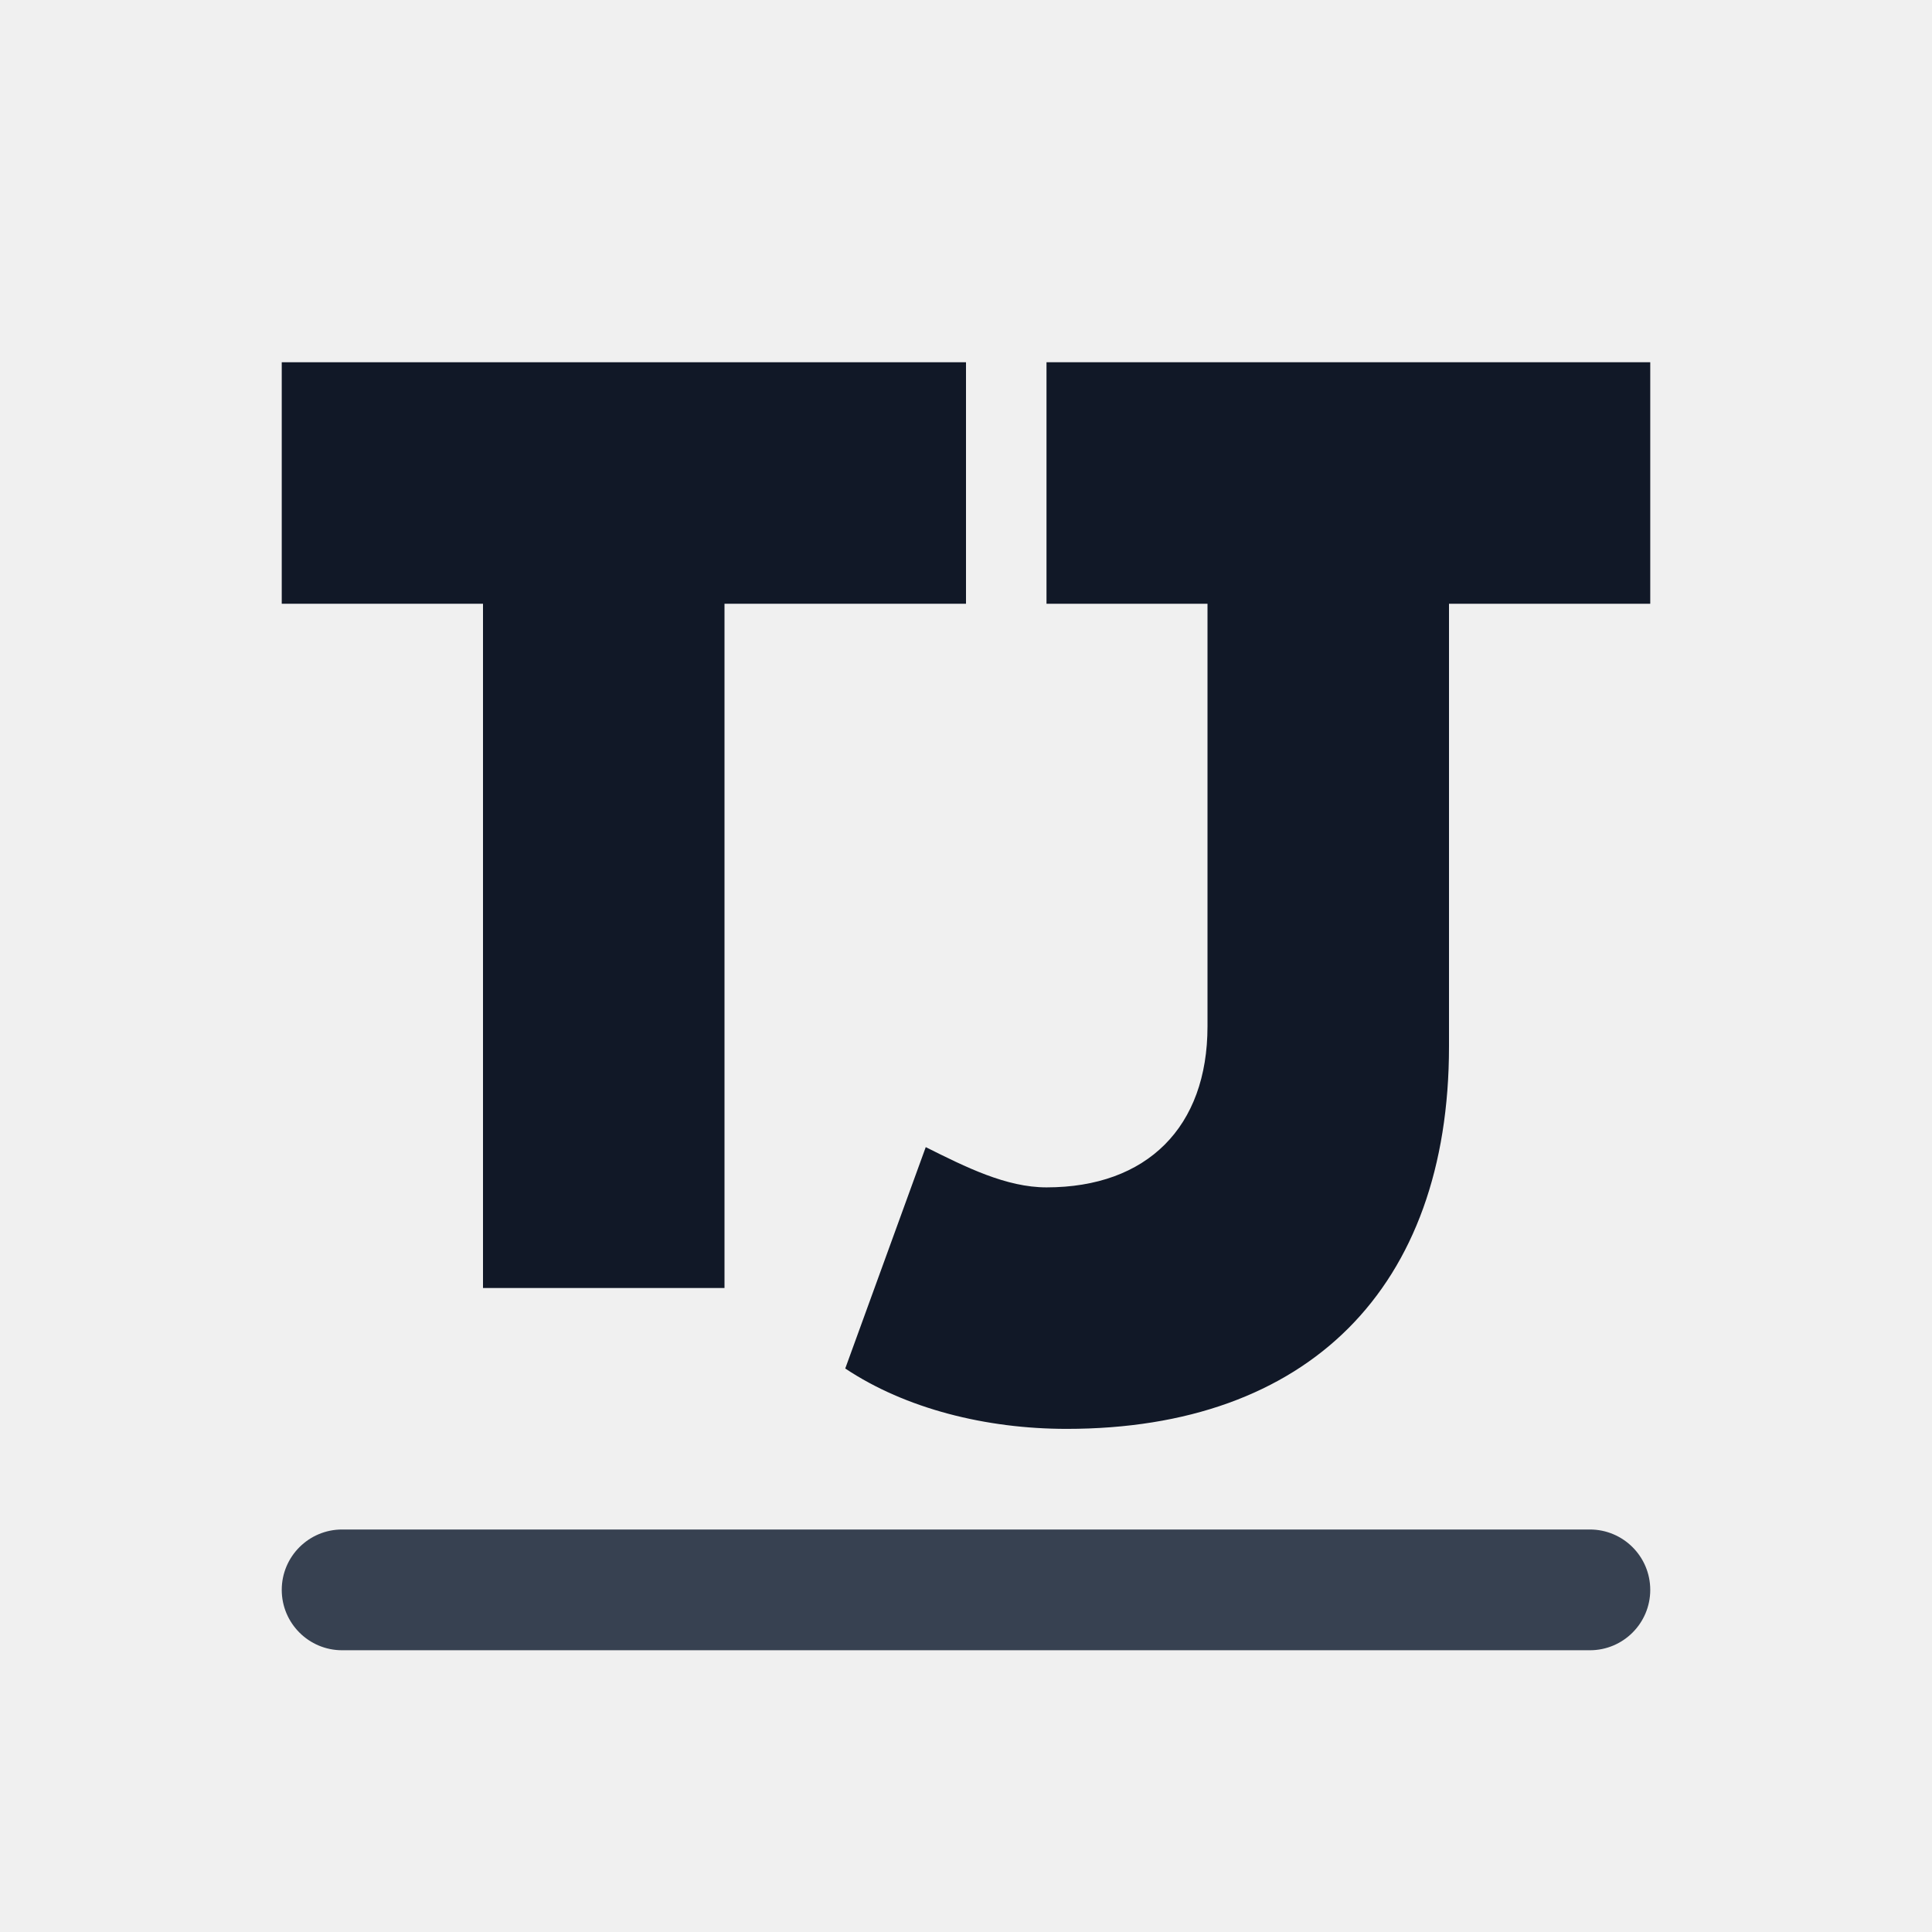
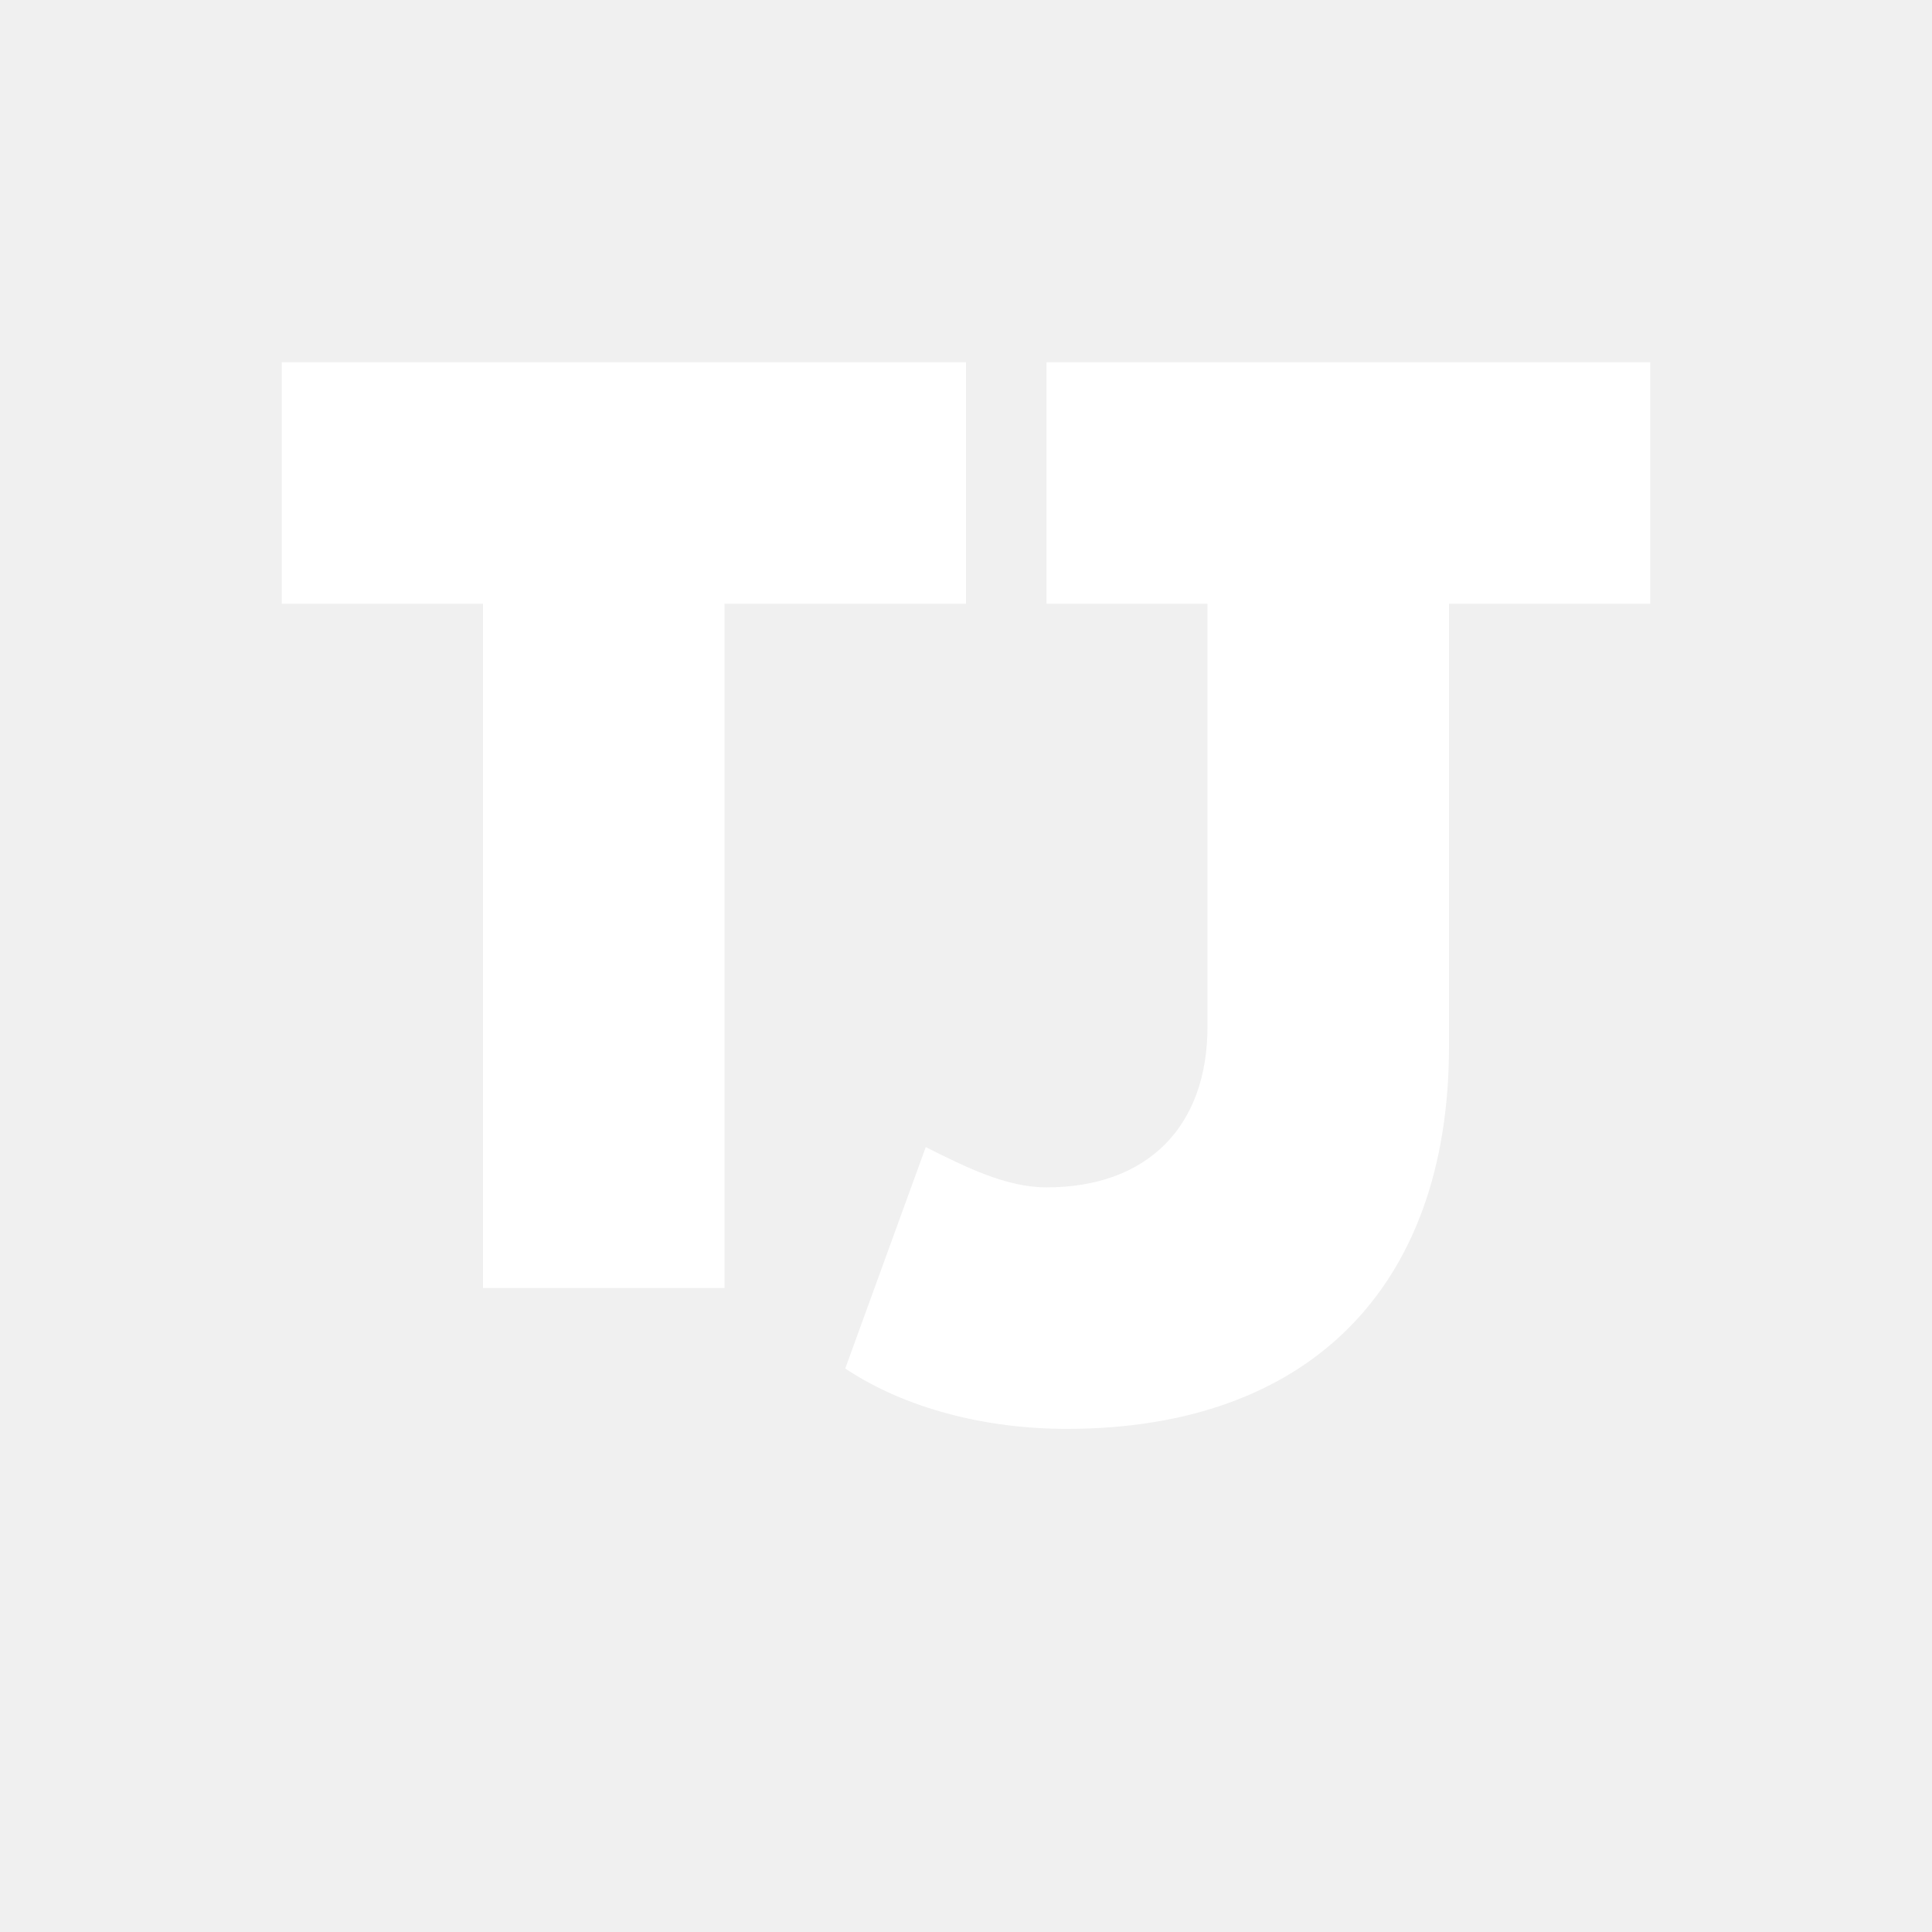
<svg xmlns="http://www.w3.org/2000/svg" viewBox="0 0 96 96">
-   <path d="M14 18h34v12H36v34H24V30H14z" fill="#111827" />
-   <path d="M52 18h30v12H72v22c0 12-7 19-19 19-4 0-8-1-11-3l4-11c2 1 4 2 6 2 5 0 8-3 8-8V30h-8z" fill="#111827" />
-   <rect x="14" y="76" width="68" height="6" rx="3" fill="#374151" />
+   <path d="M14 18h34v12H36v34H24V30H14z" fill="#ffffff" />
+   <path d="M52 18h30v12H72v22c0 12-7 19-19 19-4 0-8-1-11-3l4-11c2 1 4 2 6 2 5 0 8-3 8-8V30h-8z" fill="#ffffff" />
</svg>
